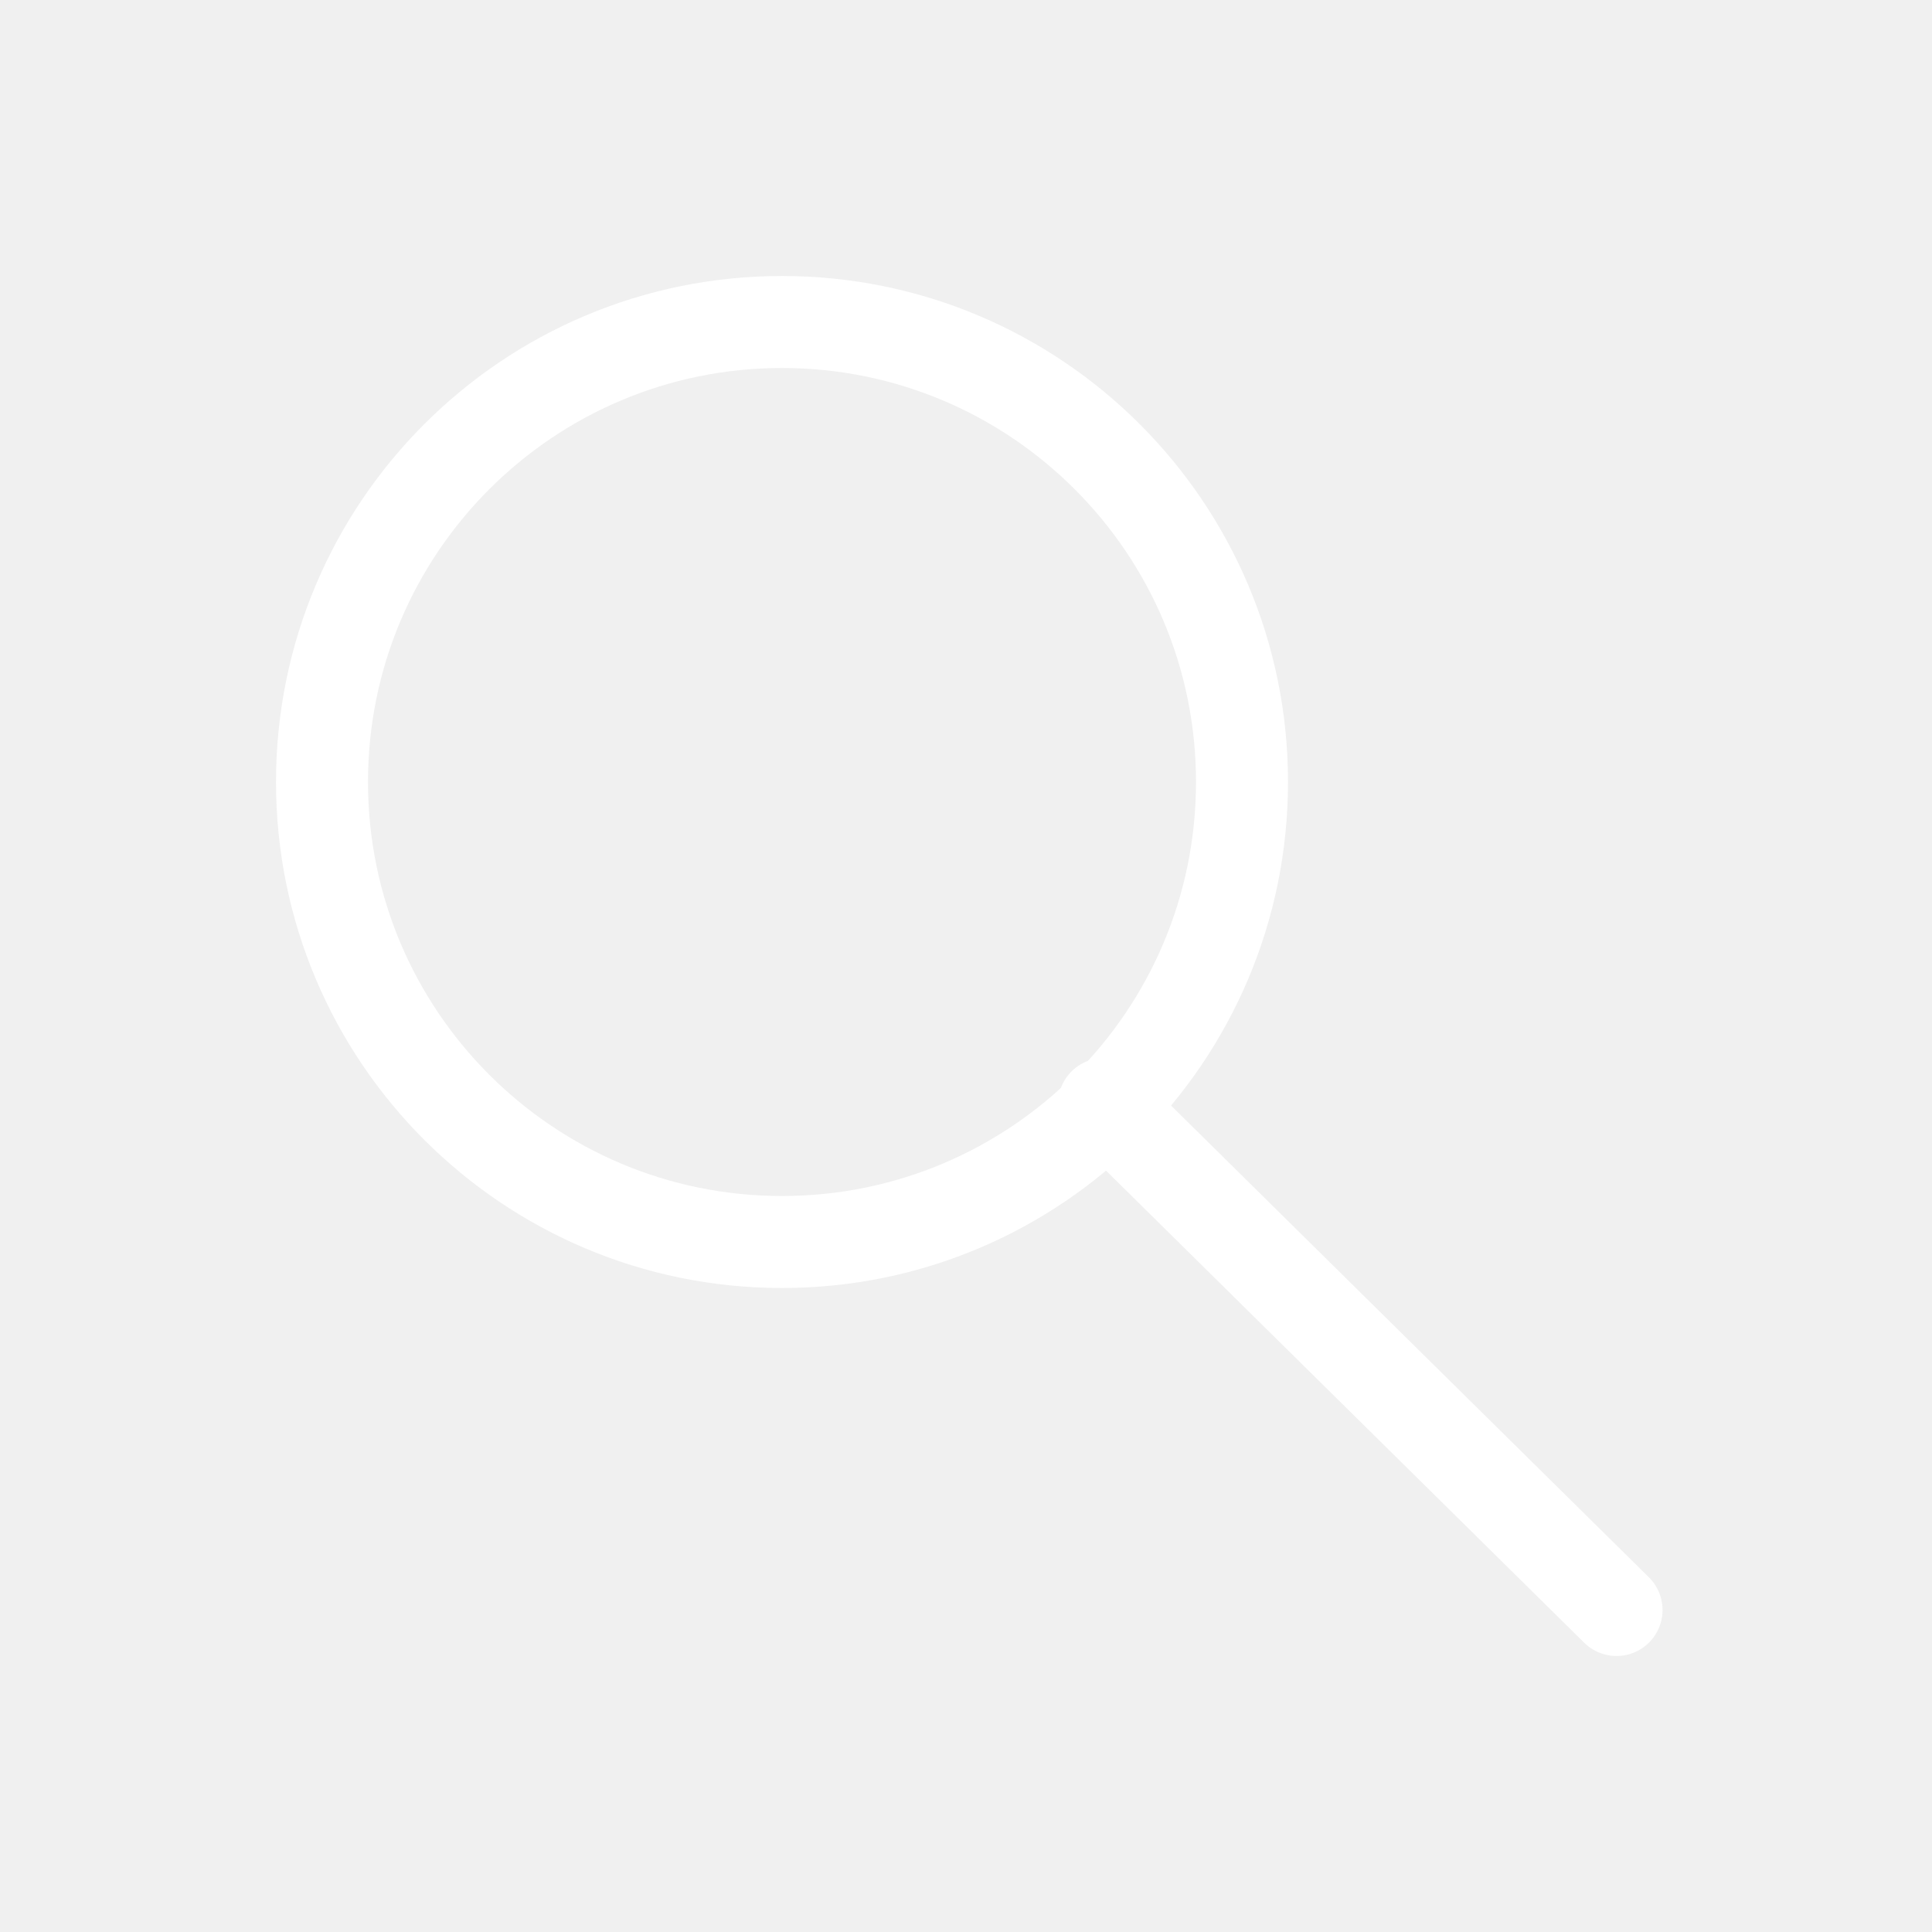
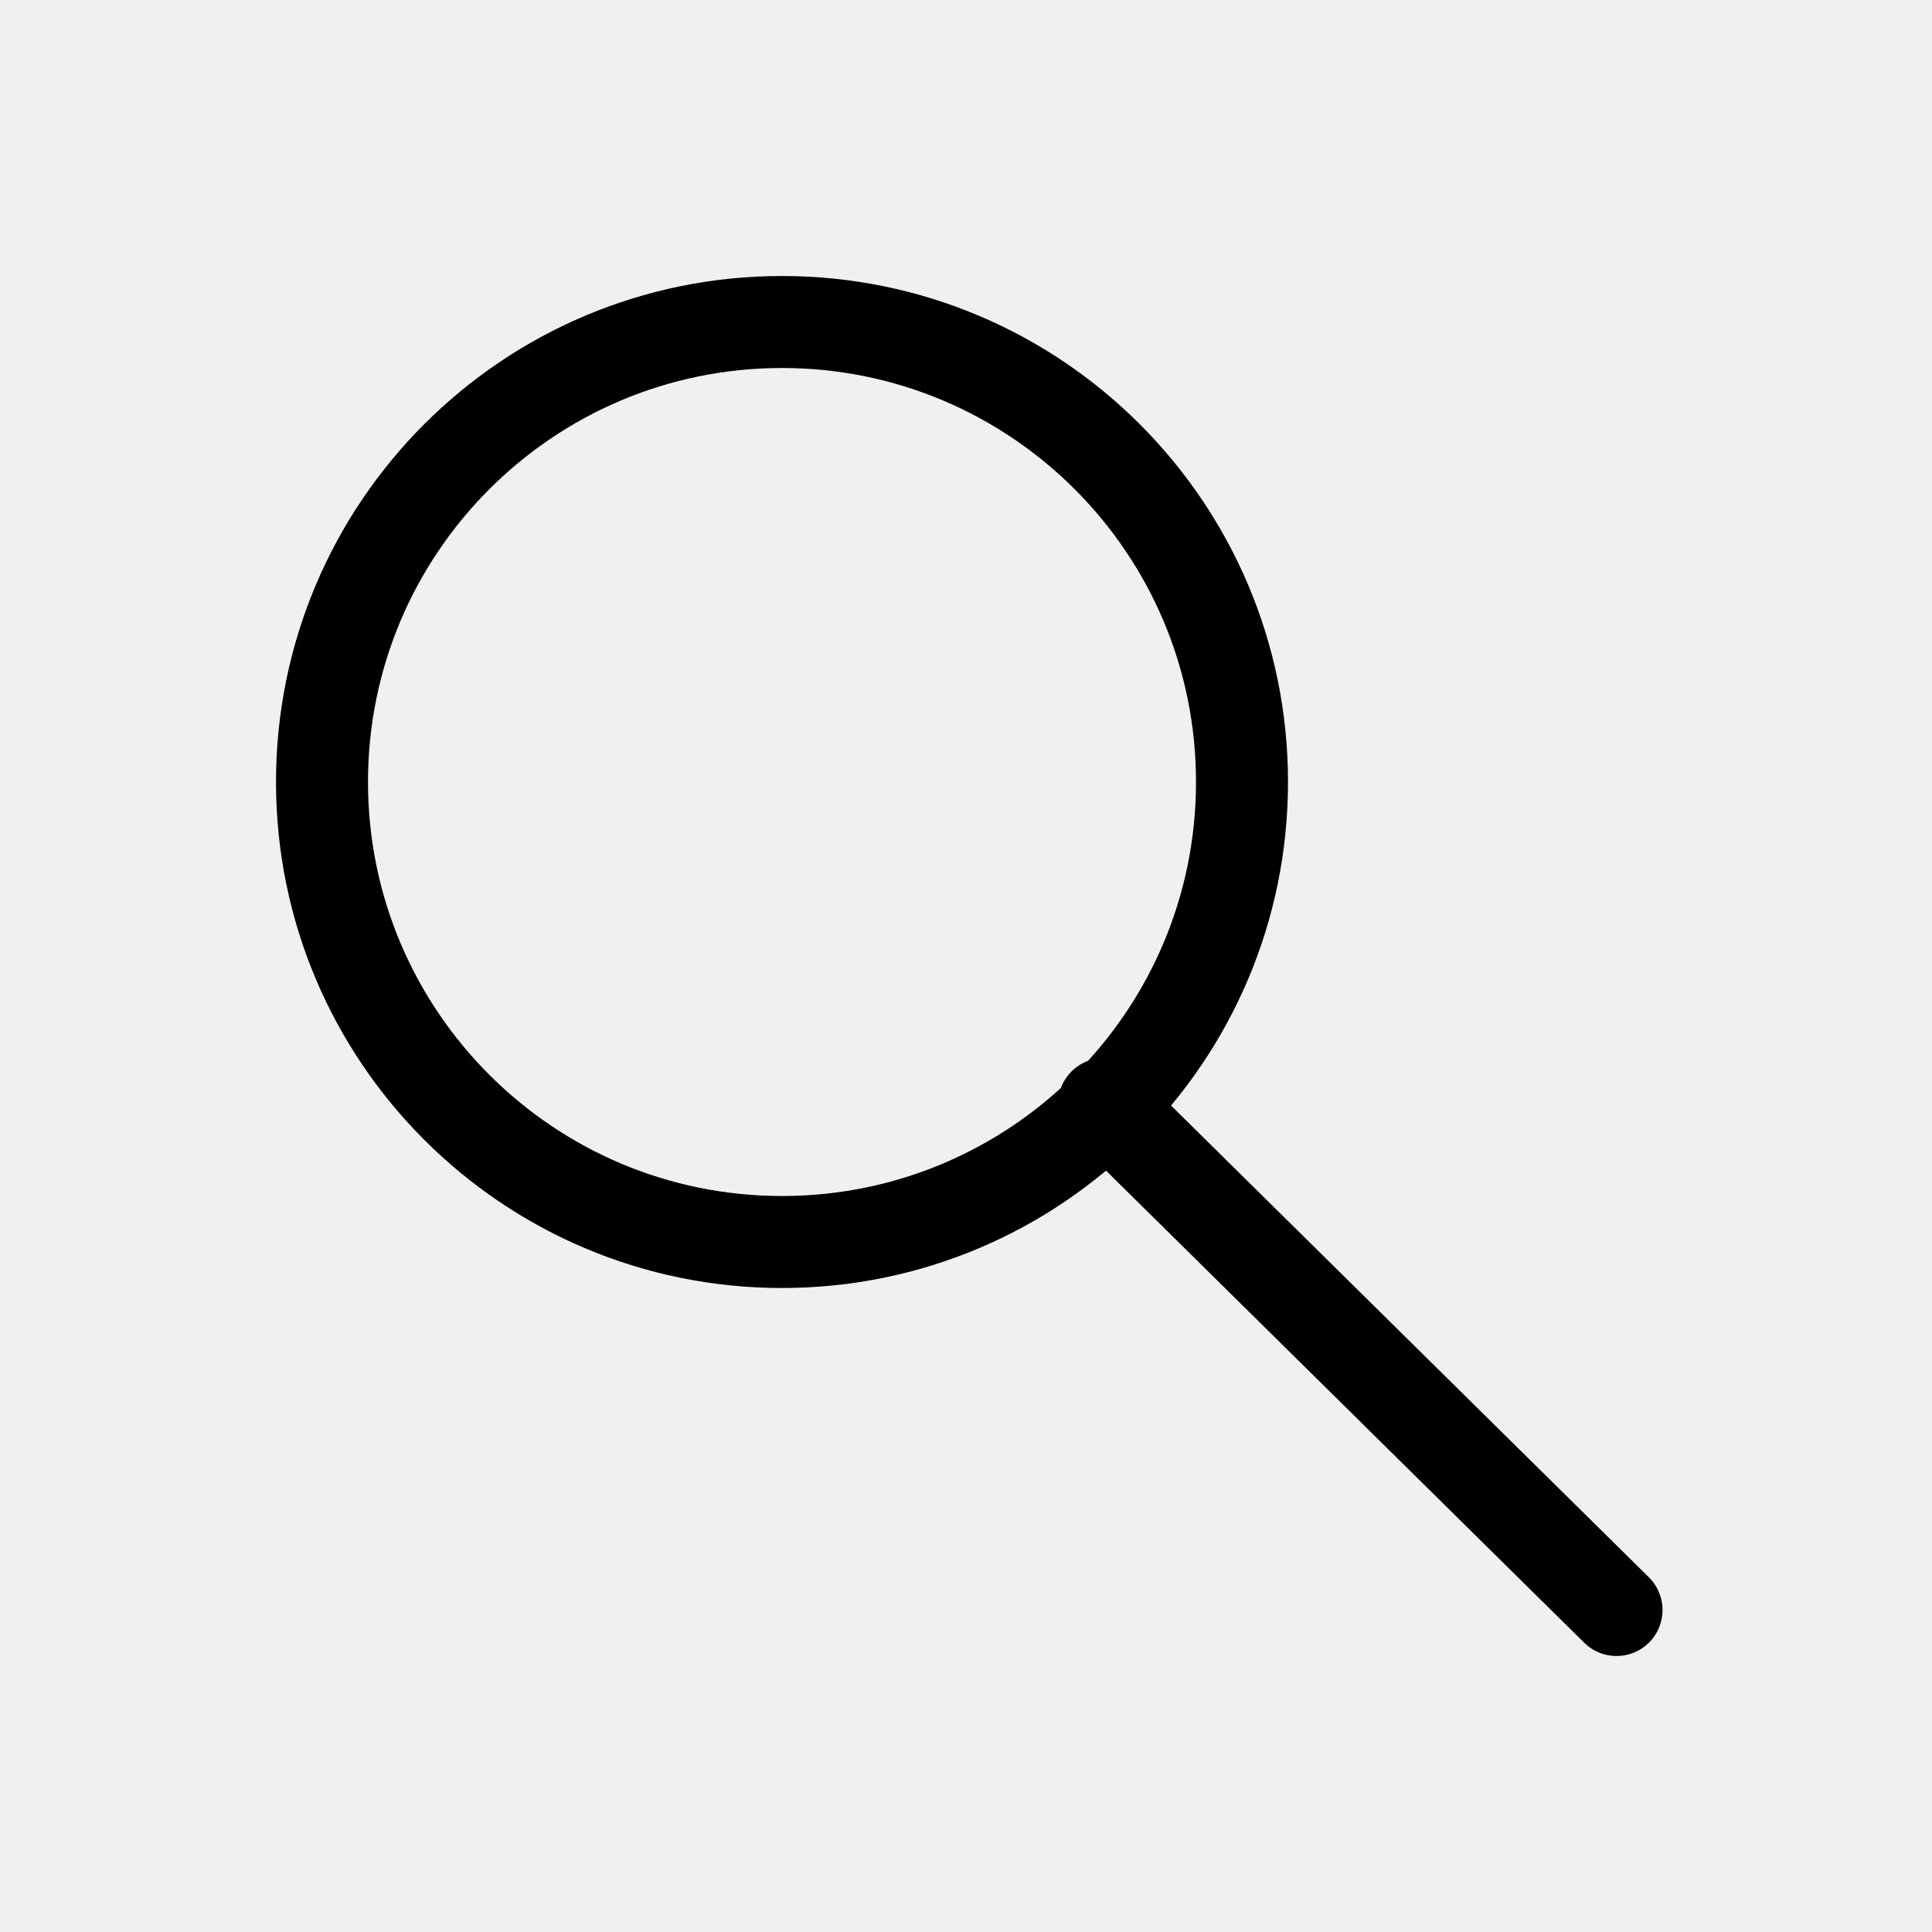
<svg xmlns="http://www.w3.org/2000/svg" height="21" viewBox="0 0 21 21" width="21">
-   <g fill="none" fill-rule="evenodd" stroke="#FFF" stroke-linecap="round" stroke-linejoin="round">
+   <g fill="none" fill-rule="evenodd" stroke="#000" stroke-linecap="round" stroke-linejoin="round">
    <circle cx="8.5" cy="8.5" r="5" />
    <path d="m17.571 17.5-5.571-5.5" />
  </g>
</svg>
